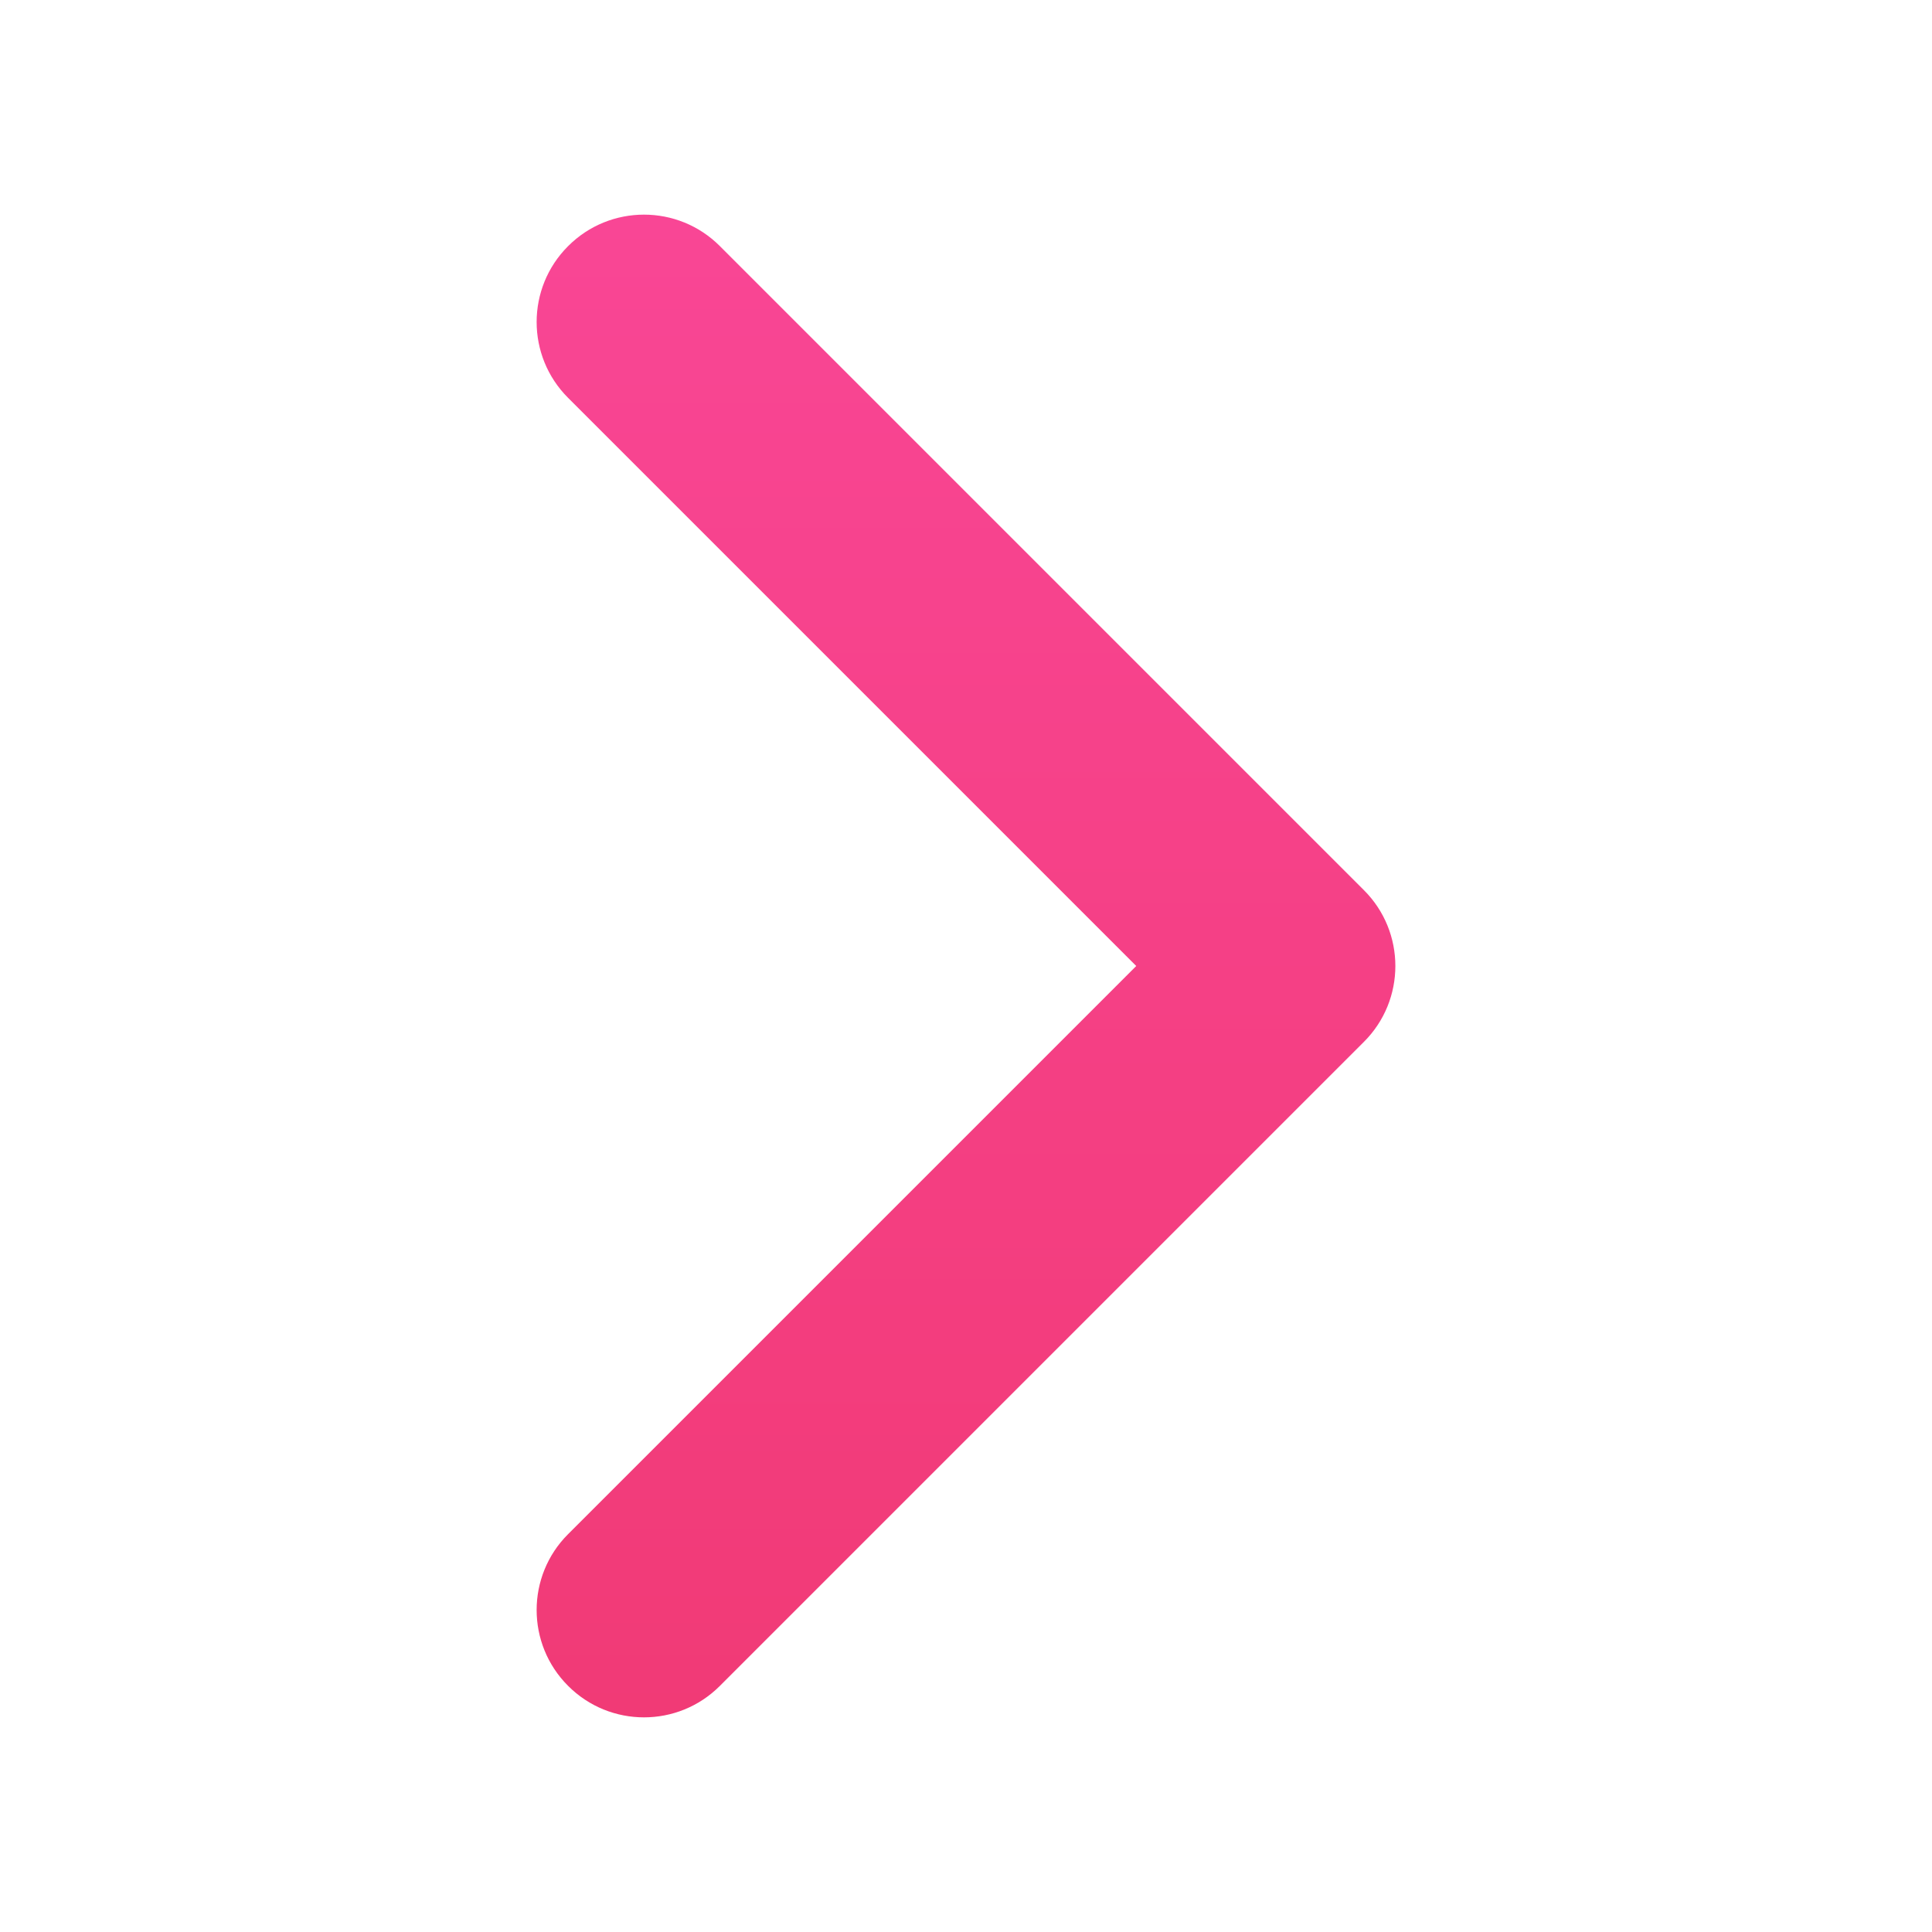
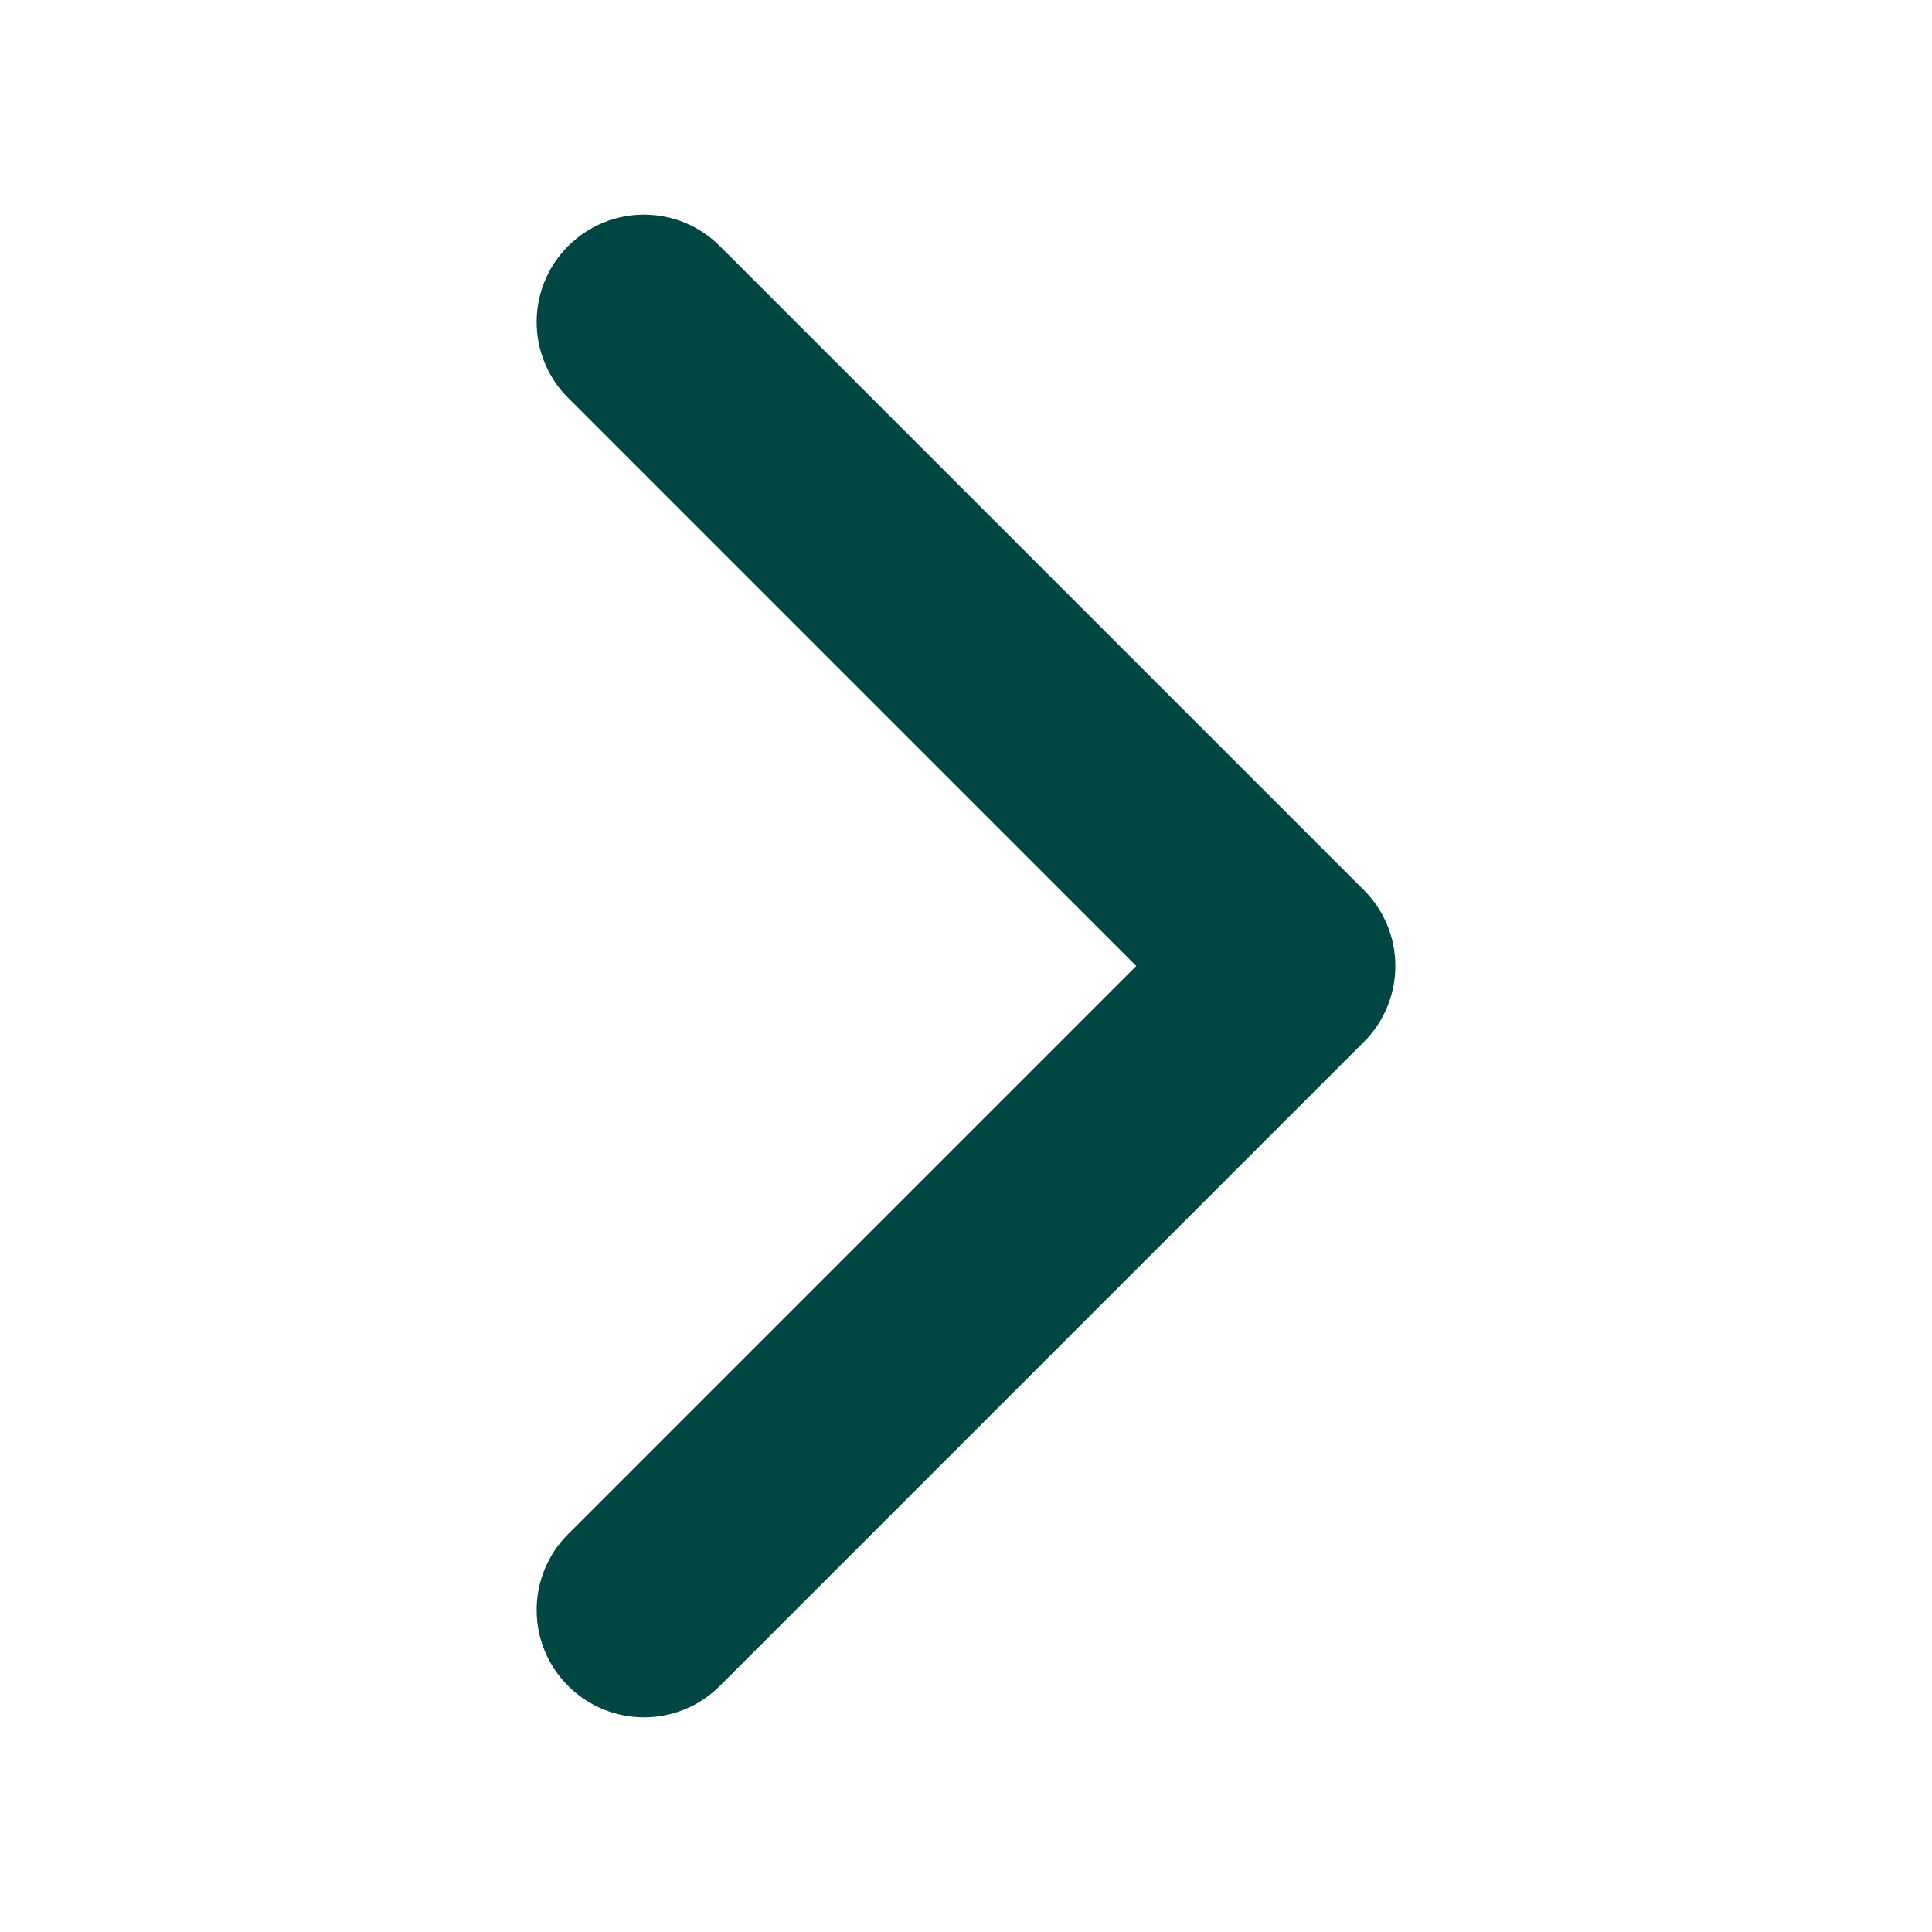
<svg xmlns="http://www.w3.org/2000/svg" width="18" height="18" viewBox="0 0 18 18" fill="none">
  <path fill-rule="evenodd" clip-rule="evenodd" d="M5.293 2.293C5.683 1.902 6.317 1.902 6.707 2.293L12.707 8.293C13.098 8.683 13.098 9.317 12.707 9.707L6.707 15.707C6.317 16.098 5.683 16.098 5.293 15.707C4.902 15.317 4.902 14.683 5.293 14.293L10.586 9L5.293 3.707C4.902 3.317 4.902 2.683 5.293 2.293Z" fill="url(#paint0_linear_40_356)" />
  <defs>
    <linearGradient id="paint0_linear_40_356" x1="9" y1="2" x2="9" y2="16" gradientUnits="userSpaceOnUse">
-       <stop stop-color="#F94695" />
-       <stop offset="1" stop-color="#F13A76" />
+       <stop stop-color="#004643" />
+       <stop offset="1" stop-color="#004643" />
    </linearGradient>
  </defs>
</svg>
